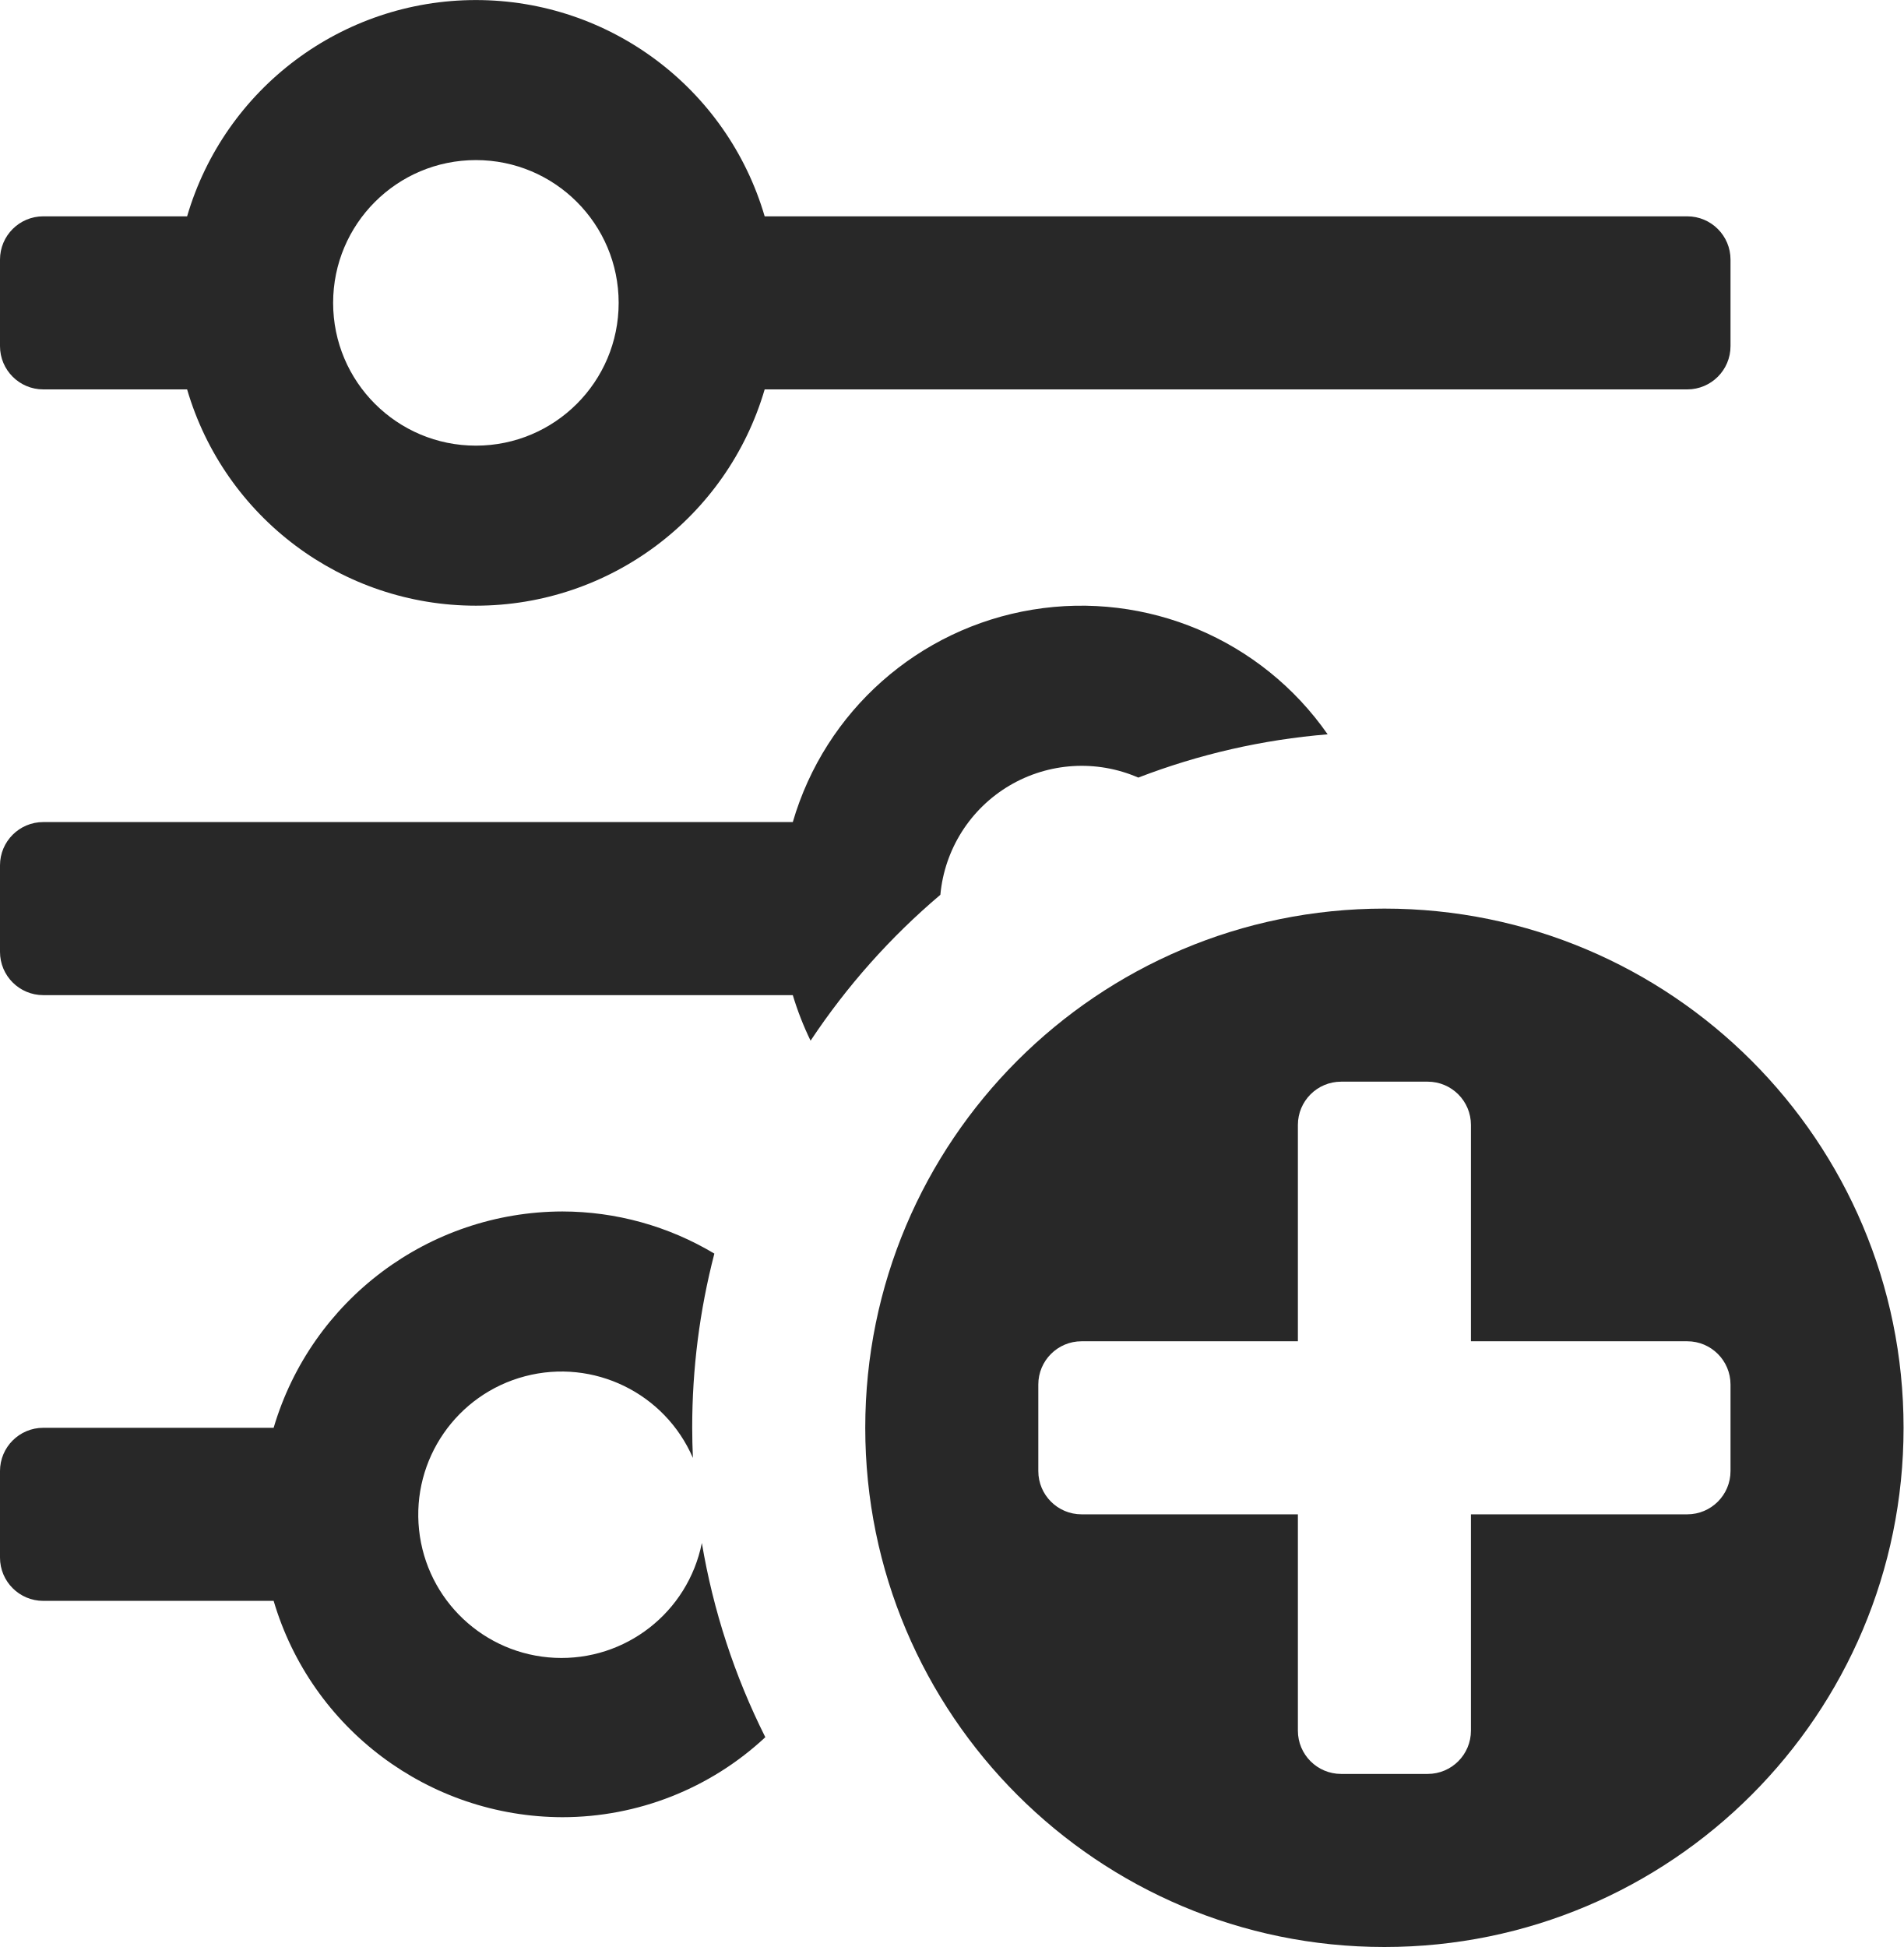
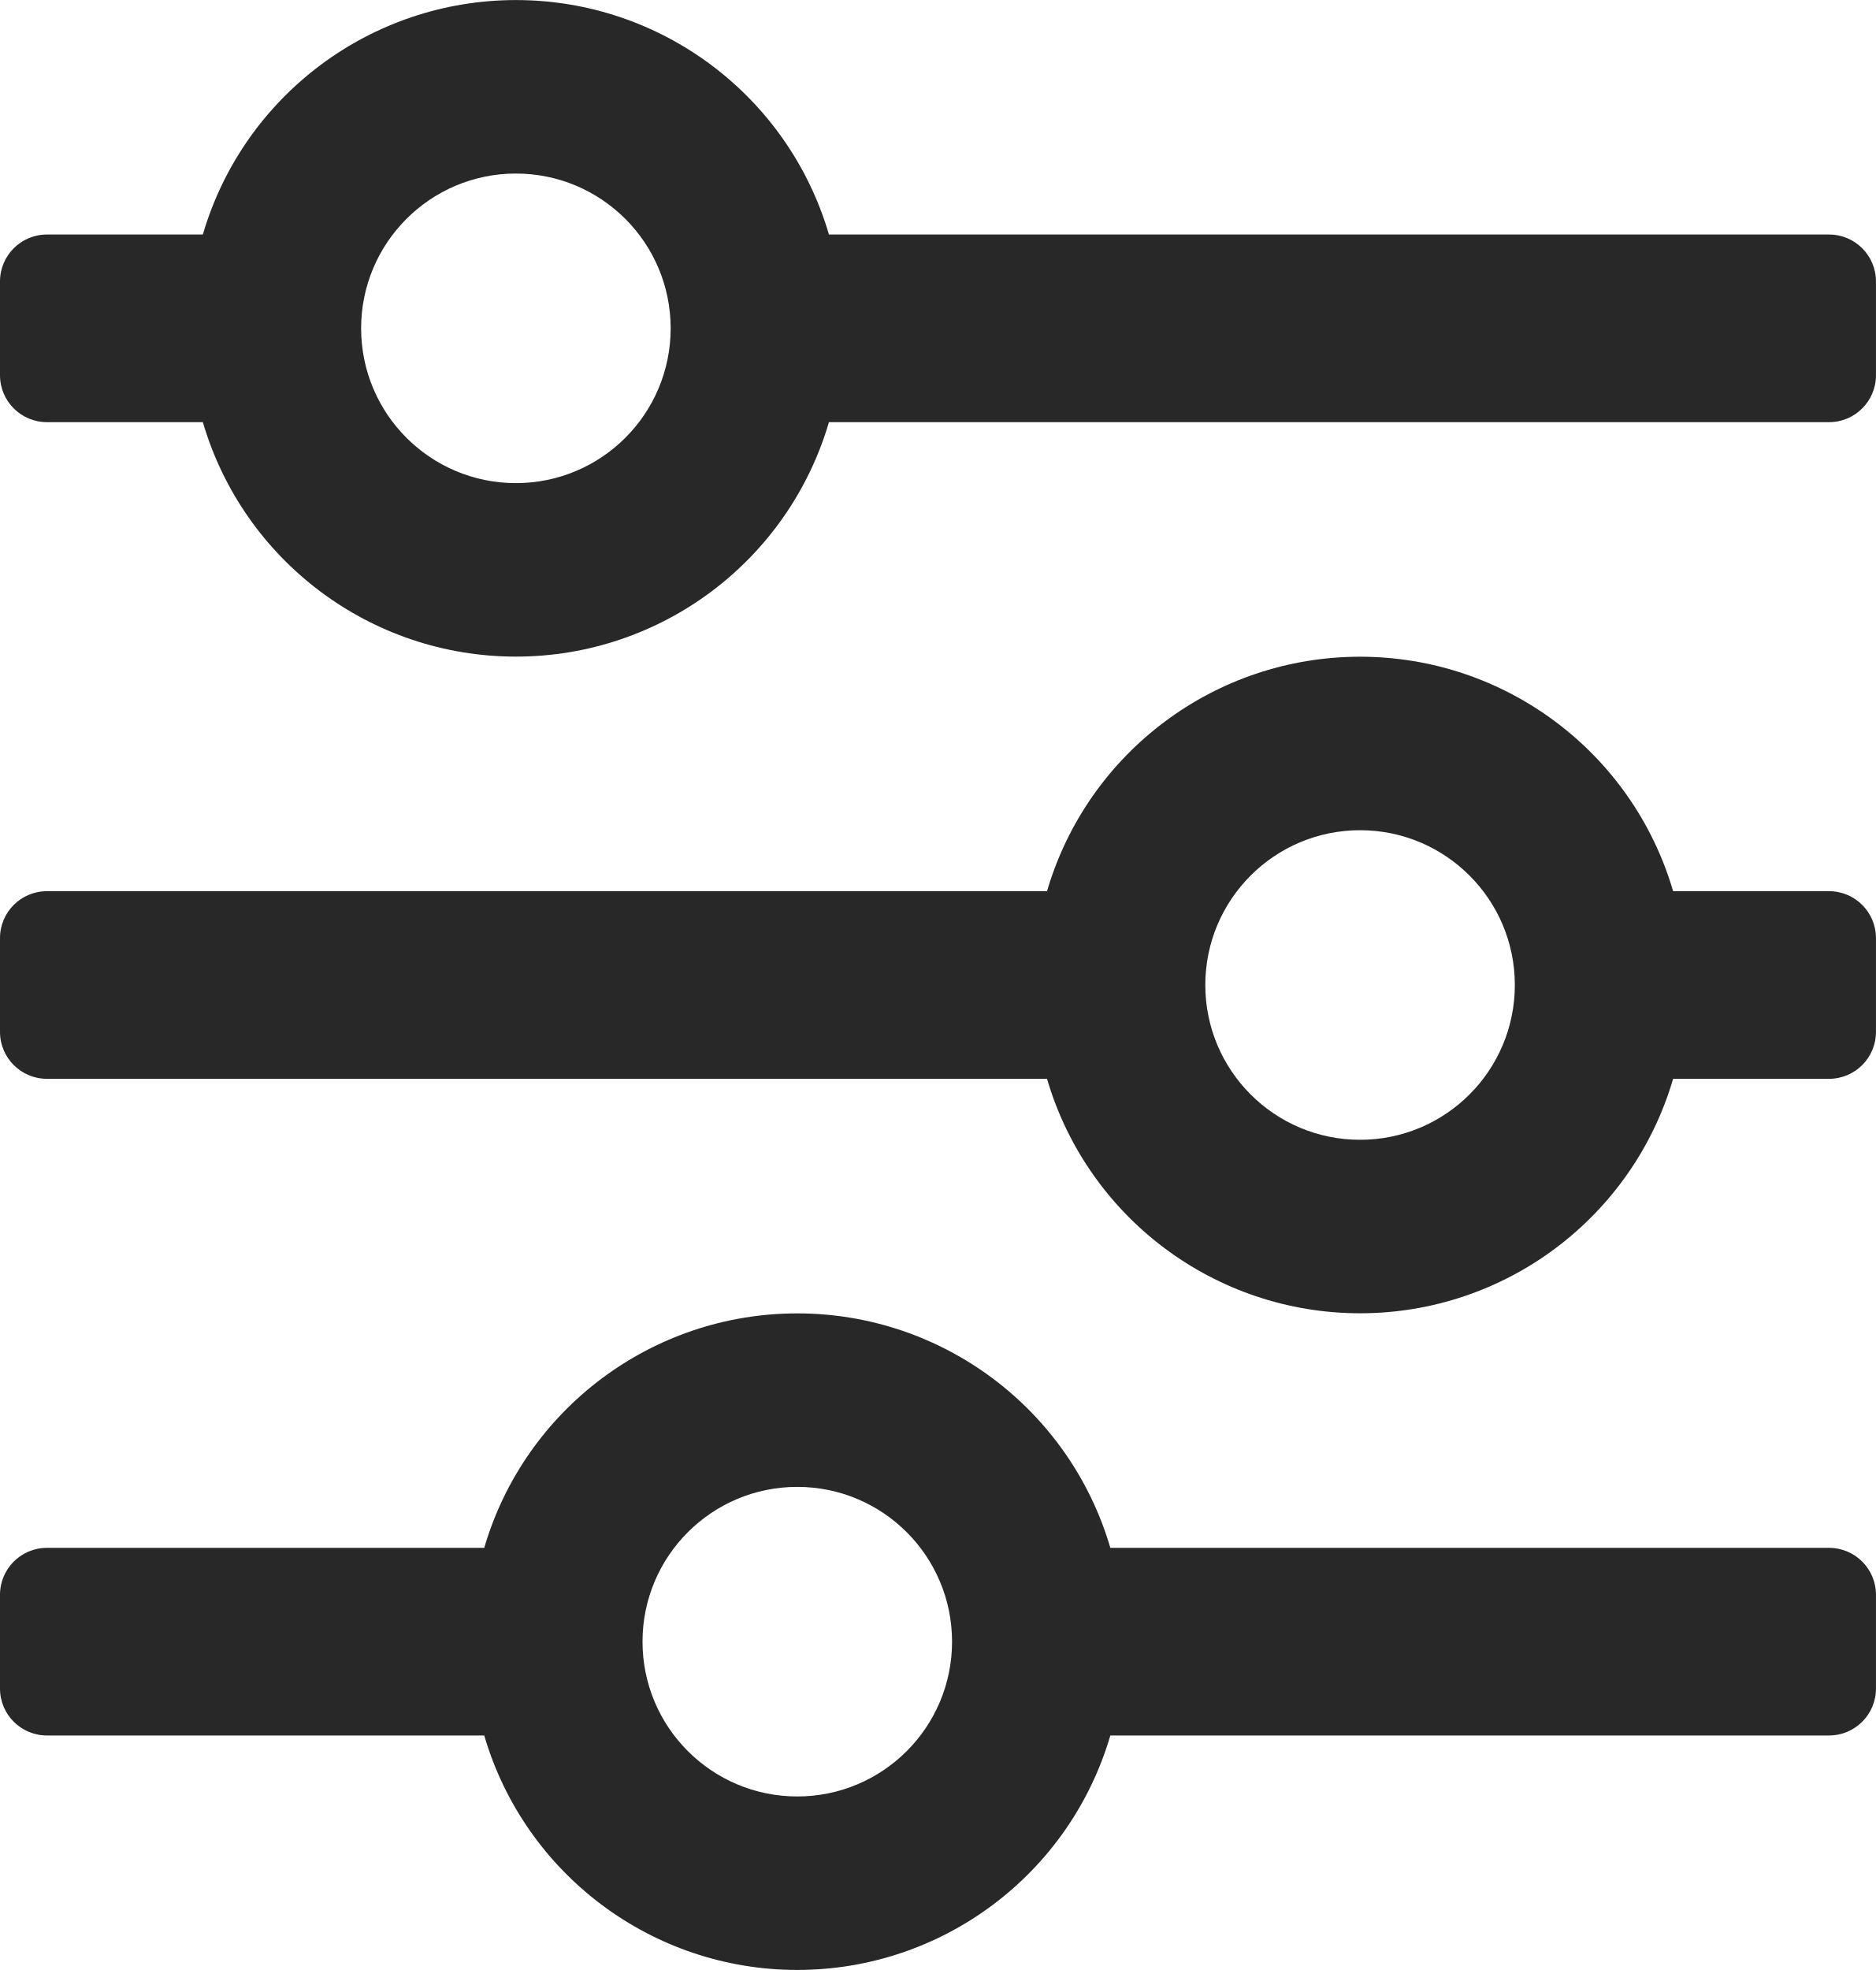
- <svg xmlns="http://www.w3.org/2000/svg" width="44" height="45" viewBox="0 0 44 45">
-   <g id="lp_design3_icon1" transform="translate(-4 -3)">
-     <rect id="Canvas" width="44" height="45" transform="translate(4 3)" fill="#282828" opacity="0" />
-     <path id="Path_82843" data-name="Path 82843" d="M5,12H8.325a6.956,6.956,0,0,0,13.35,0H43a1,1,0,0,0,1-1V9a1,1,0,0,0-1-1H21.675A6.956,6.956,0,0,0,8.325,8H5A1,1,0,0,0,4,9v2A1,1,0,0,0,5,12ZM15,6.7A3.3,3.3,0,1,1,11.7,10,3.3,3.3,0,0,1,15,6.7Z" fill="#282828" />
-     <path id="Path_82844" data-name="Path 82844" d="M20.223,38.662a3.31,3.31,0,1,1-.207-1.966c-.01-.231-.016-.463-.016-.7a15.97,15.97,0,0,1,.512-4.022A6.856,6.856,0,0,0,17,31a6.977,6.977,0,0,0-6.675,5H5a1,1,0,0,0-1,1v2a1,1,0,0,0,1,1h5.325A6.977,6.977,0,0,0,17,45a6.88,6.88,0,0,0,4.69-1.849,15.875,15.875,0,0,1-1.467-4.489Z" fill="#282828" />
-     <path id="Path_82845" data-name="Path 82845" d="M5,26H22.325a7.1,7.1,0,0,0,.411,1.053,16.021,16.021,0,0,1,3-3.372,3.281,3.281,0,0,1,4.575-2.709,15.759,15.759,0,0,1,4.377-1A6.944,6.944,0,0,0,22.325,22H5a1,1,0,0,0-1,1v2A1,1,0,0,0,5,26Z" fill="#282828" />
-     <path id="Path_82846" data-name="Path 82846" d="M36,24A12,12,0,1,0,48,36,12,12,0,0,0,36,24Zm8,13a1,1,0,0,1-1,1H38v5a1,1,0,0,1-1,1H35a1,1,0,0,1-1-1V38H29a1,1,0,0,1-1-1V35a1,1,0,0,1,1-1h5V29a1,1,0,0,1,1-1h2a1,1,0,0,1,1,1v5h5a1,1,0,0,1,1,1Z" fill="#282828" />
+ <svg xmlns="http://www.w3.org/2000/svg" width="40" height="42" viewBox="0 0 40 42">
+   <g id="lp_editing3_icon3" transform="translate(-4 -3)">
+     <rect id="Canvas" width="40" height="42" transform="translate(4 3)" fill="#282828" opacity="0" />
+     <path id="Path_82866" data-name="Path 82866" d="M43,8H21.675A6.956,6.956,0,0,0,8.325,8H5A1,1,0,0,0,4,9v2a1,1,0,0,0,1,1H8.325a6.956,6.956,0,0,0,13.35,0H43a1,1,0,0,0,1-1V9A1,1,0,0,0,43,8ZM15,13.3A3.3,3.3,0,1,1,18.3,10,3.3,3.3,0,0,1,15,13.3Z" fill="#282828" />
+     <path id="Path_82867" data-name="Path 82867" d="M5,26H26.325a6.956,6.956,0,0,0,13.35,0H43a1,1,0,0,0,1-1V23a1,1,0,0,0-1-1H39.675a6.956,6.956,0,0,0-13.35,0H5a1,1,0,0,0-1,1v2A1,1,0,0,0,5,26Zm24.7-2A3.3,3.3,0,1,1,33,27.3,3.3,3.3,0,0,1,29.7,24Z" fill="#282828" />
+     <path id="Path_82868" data-name="Path 82868" d="M43,36H27.675a6.956,6.956,0,0,0-13.35,0H5a1,1,0,0,0-1,1v2a1,1,0,0,0,1,1h9.325a6.956,6.956,0,0,0,13.35,0H43a1,1,0,0,0,1-1V37A1,1,0,0,0,43,36ZM21,41.3A3.3,3.3,0,1,1,24.3,38,3.3,3.3,0,0,1,21,41.3Z" fill="#282828" />
  </g>
</svg>
